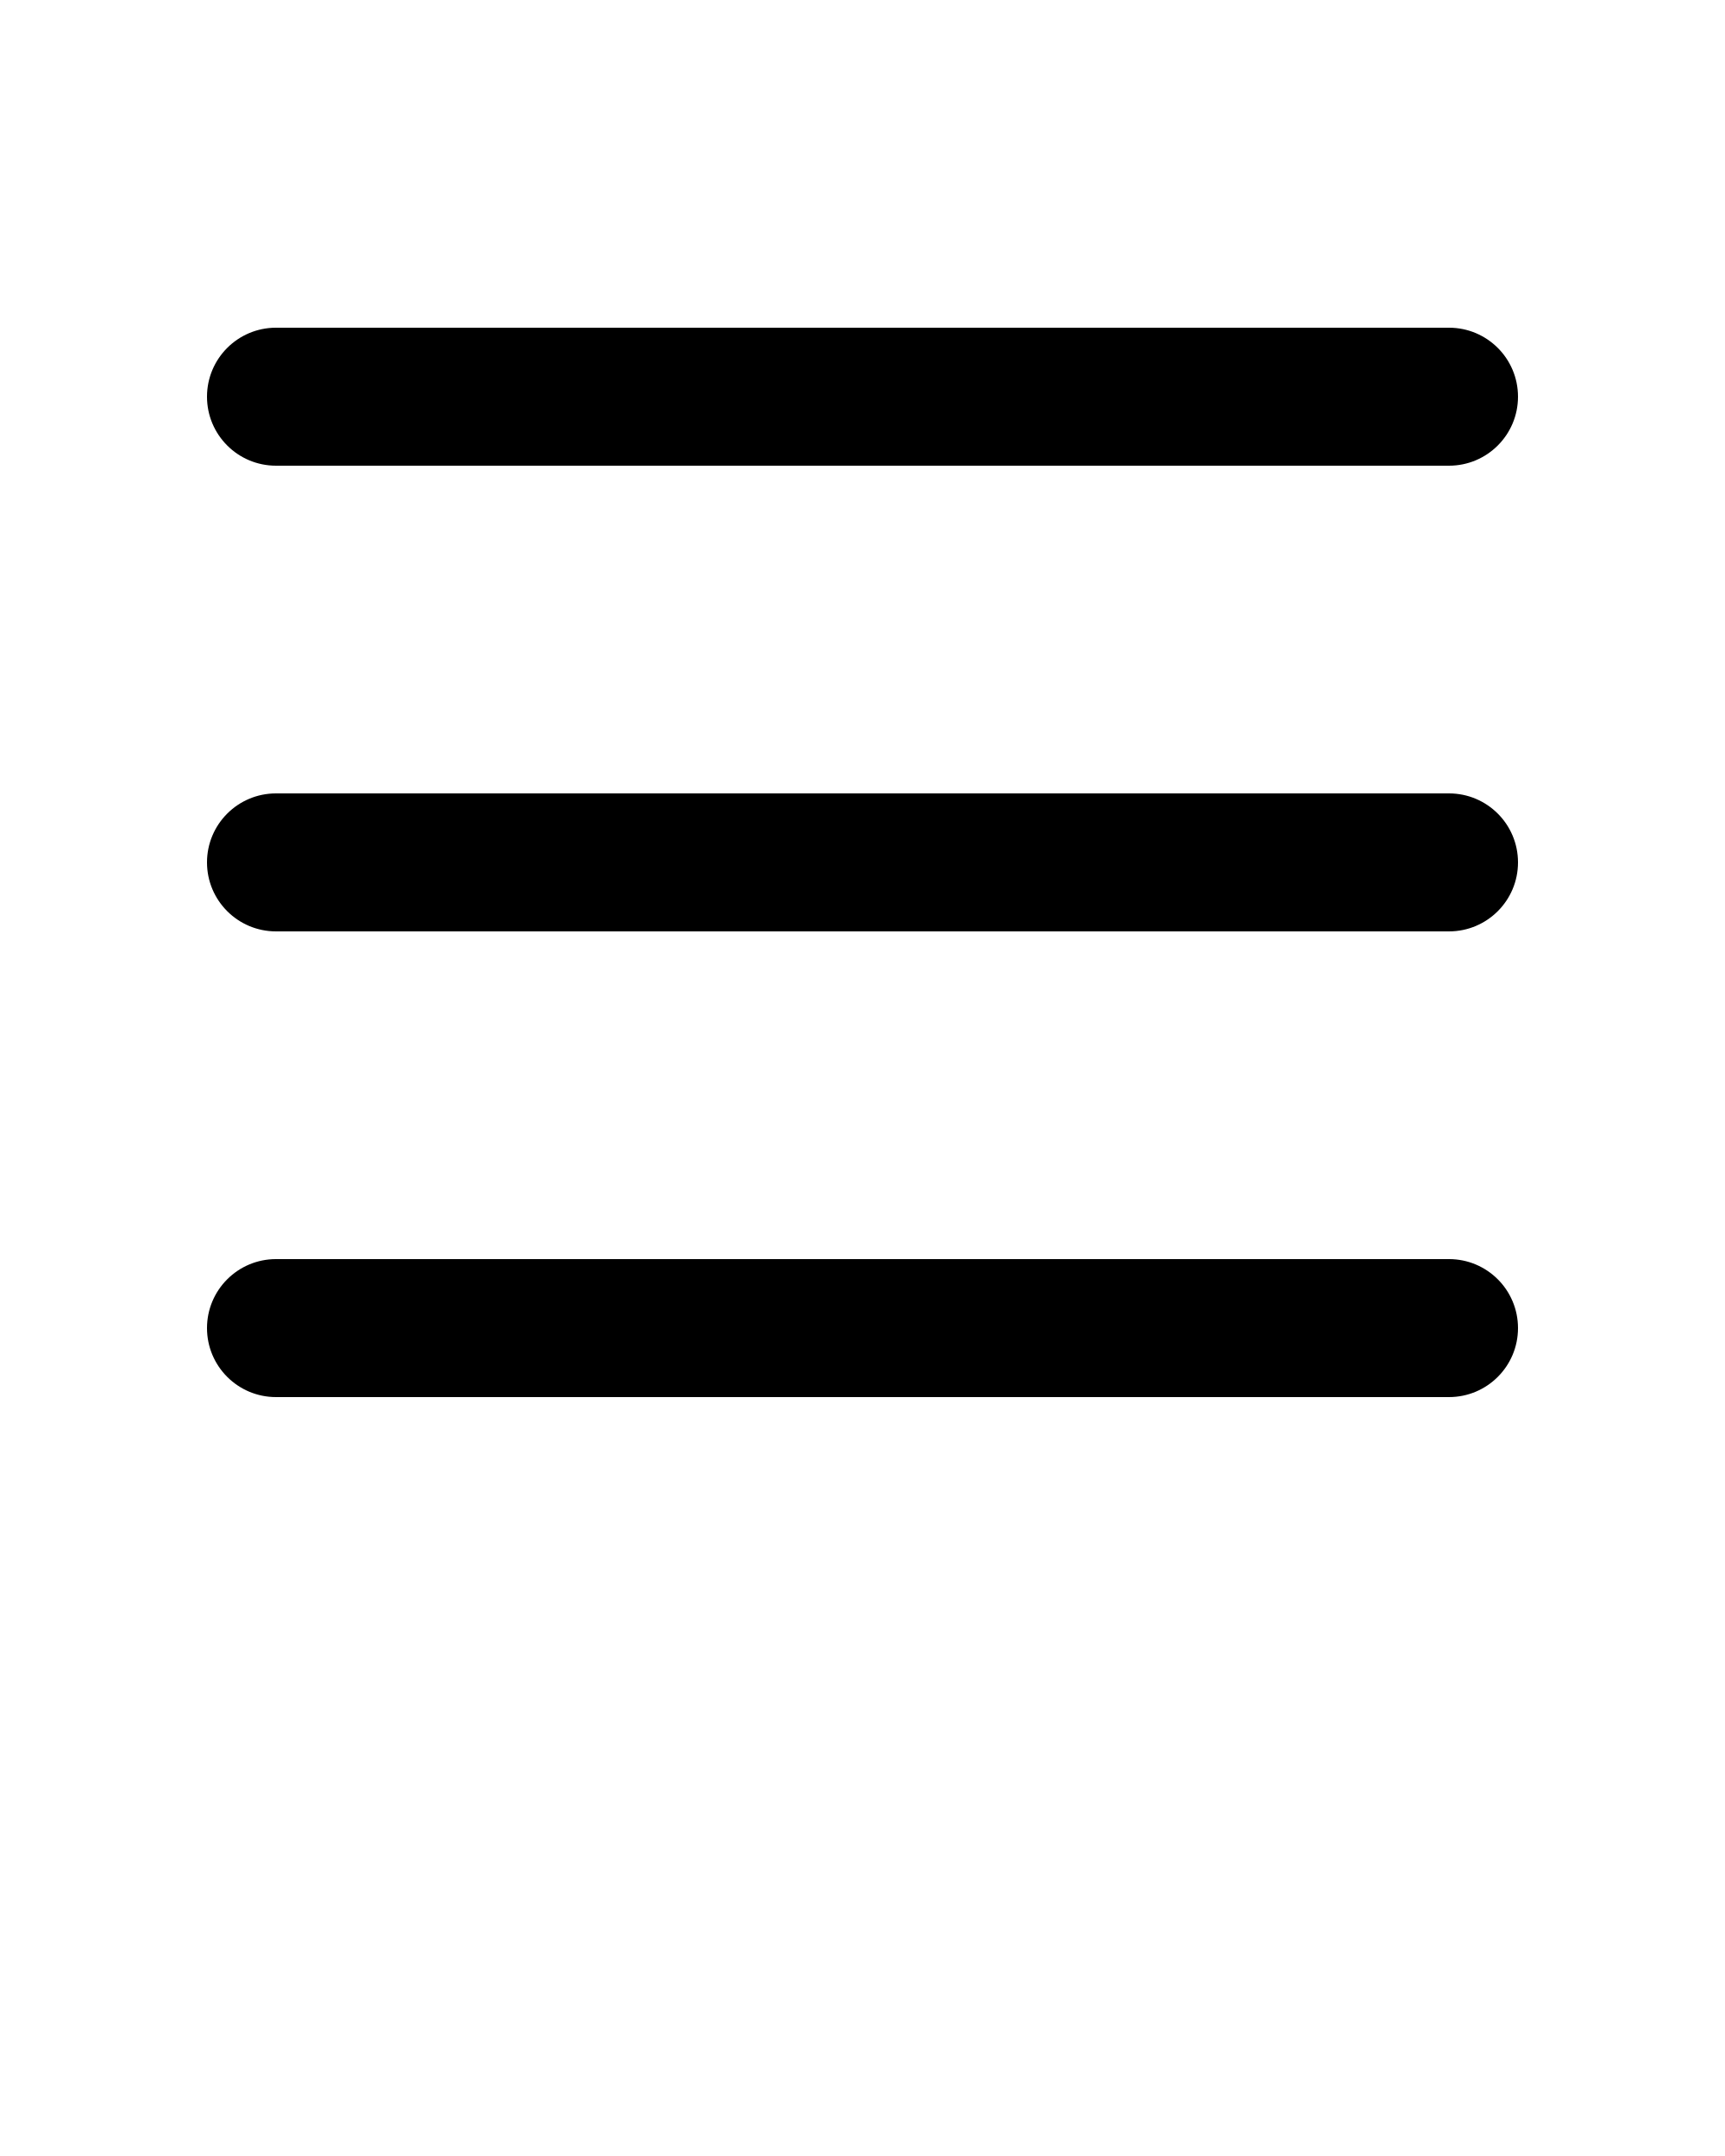
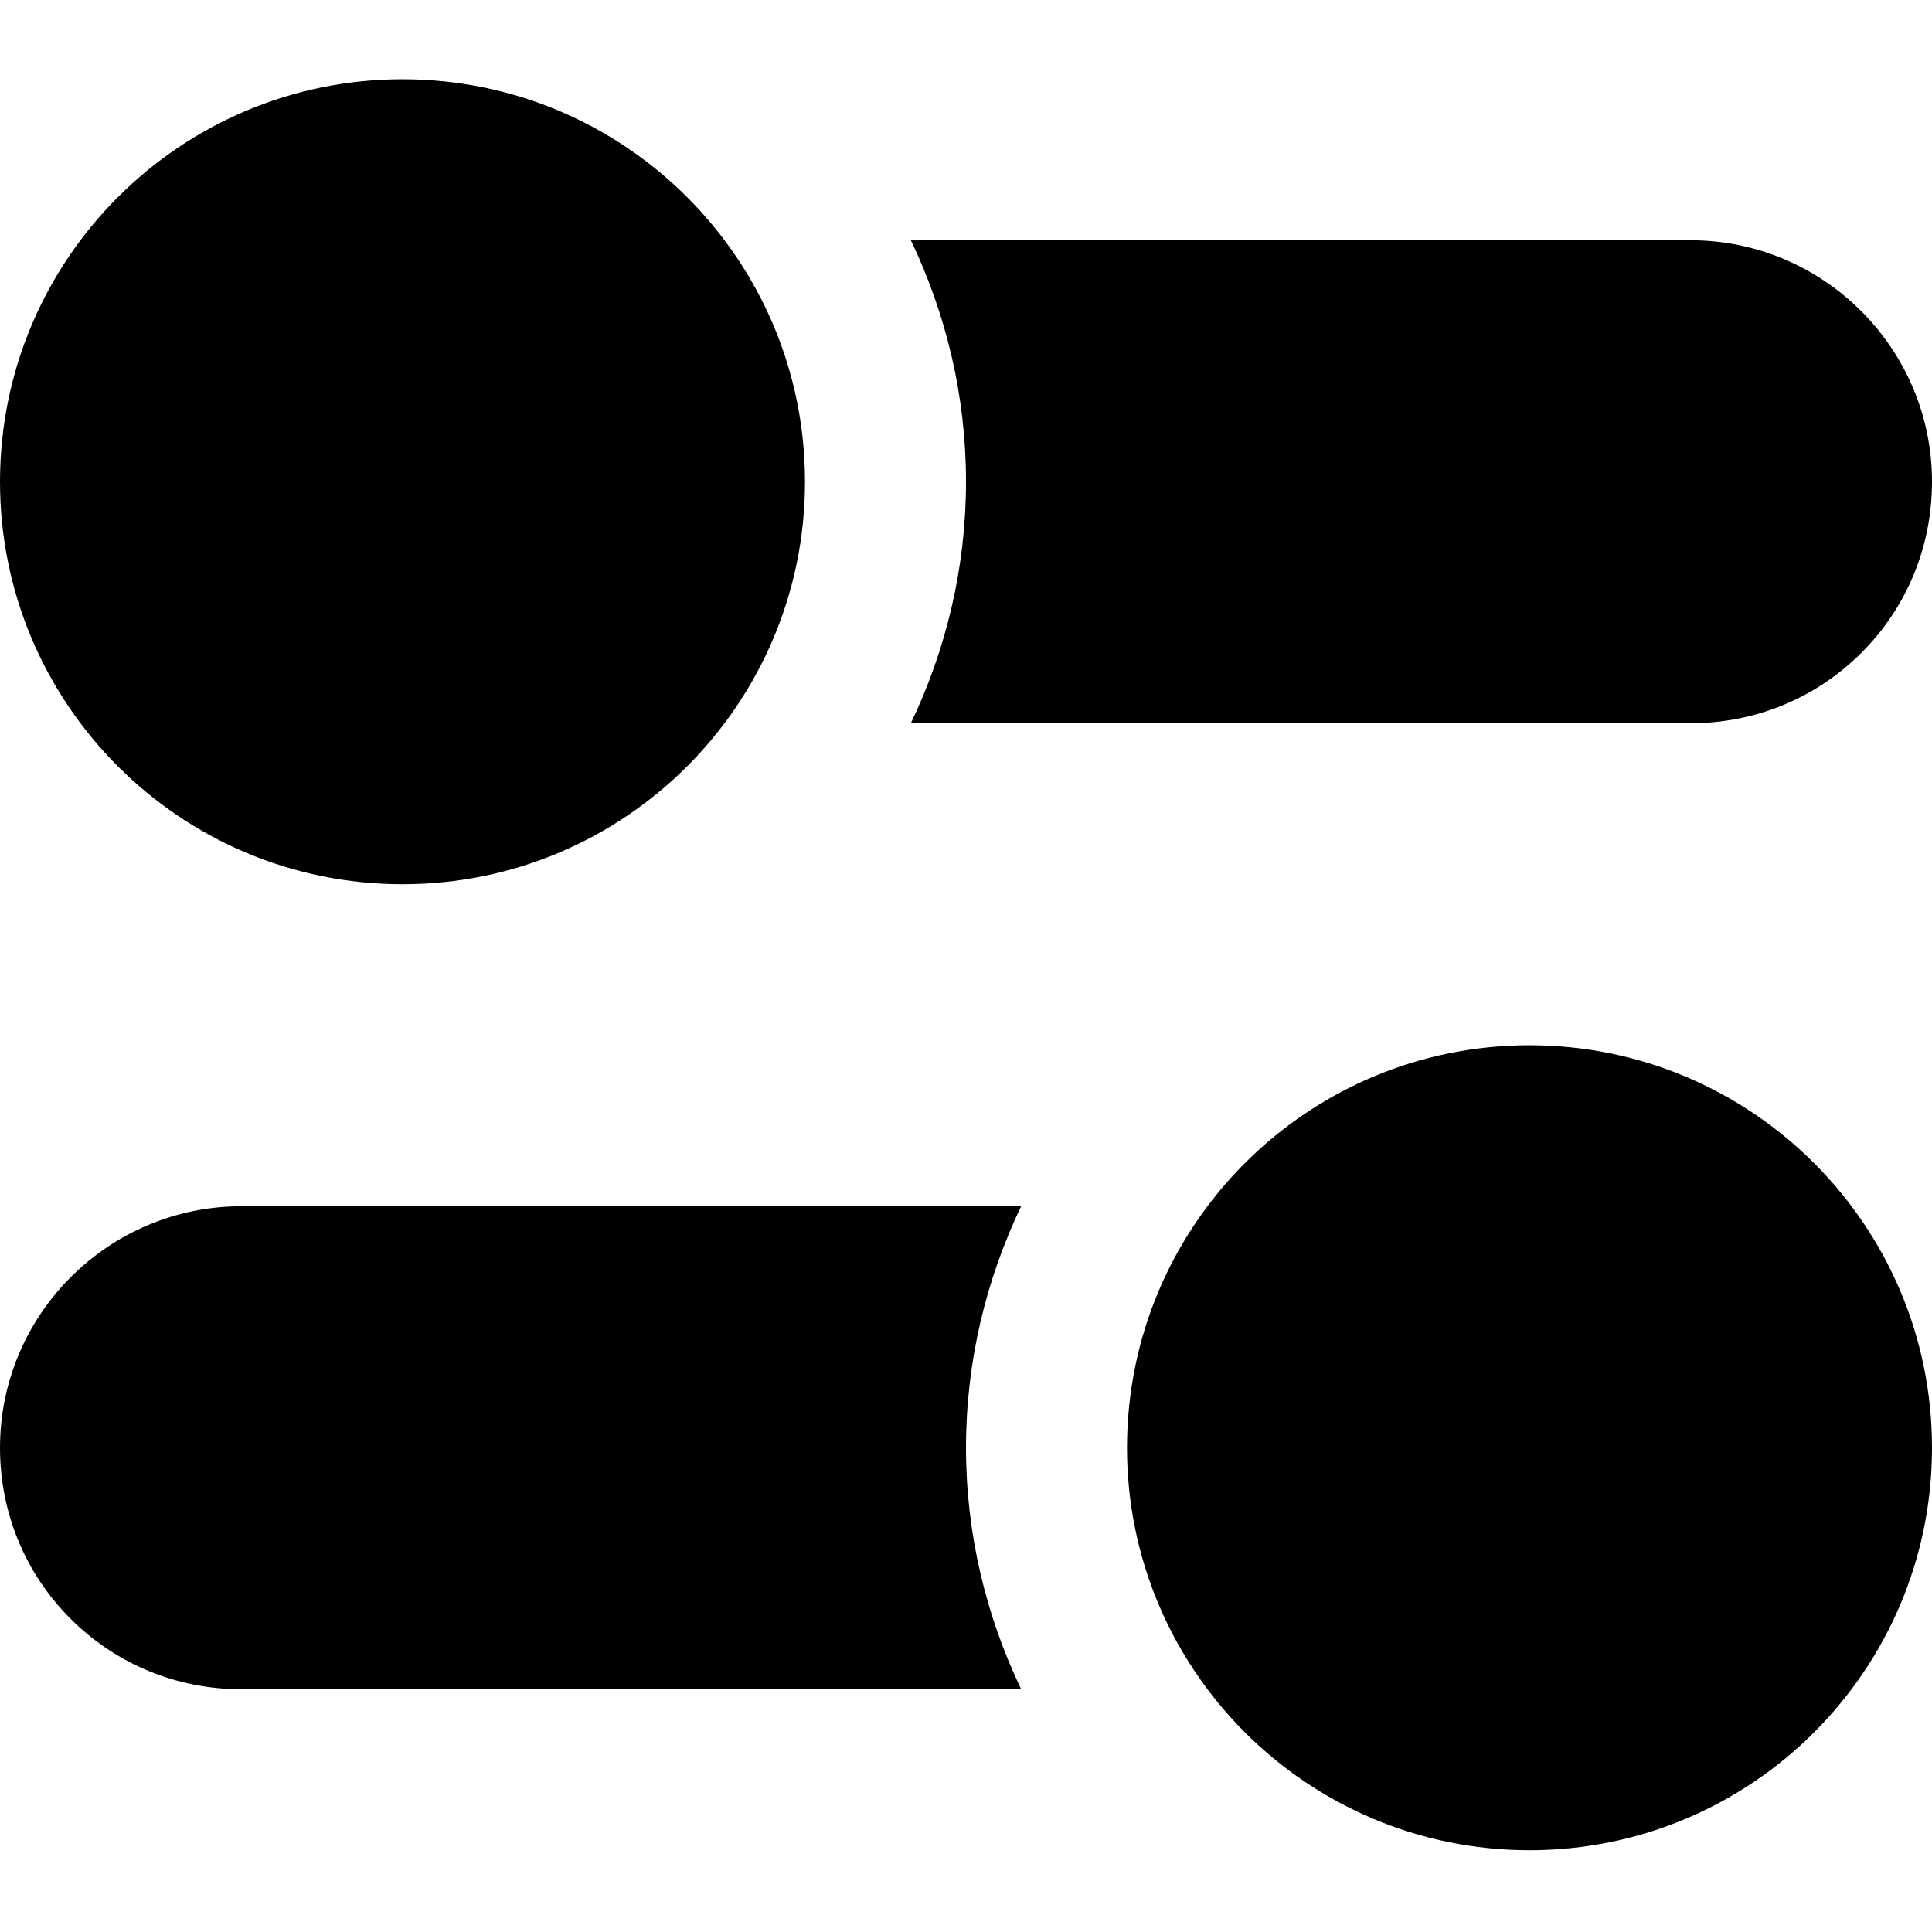
- <svg xmlns="http://www.w3.org/2000/svg" version="1.1" x="0px" y="0px" viewBox="0 0 100 125">
-   <g transform="translate(0,-952.3622)">
-     <path d="m 16,971.362 c -2.209,0 -4,1.791 -4,4 0,2.209 1.791,4 4,4 l 68,0 c 2.209,0 4,-1.791 4,-4 0,-2.209 -1.791,-4 -4,-4 z m 0,27 c -2.209,0 -4,1.791 -4,4 0,2.209 1.791,4 4,4 l 68,0 c 2.209,0 4,-1.791 4,-4 0,-2.209 -1.791,-4 -4,-4 z m 0,27 c -2.209,0 -4,1.791 -4,4 0,2.209 1.791,4 4,4 l 68,0 c 2.209,0 4,-1.791 4,-4 0,-2.209 -1.791,-4 -4,-4 z" style="text-indent:0;text-transform:none;direction:ltr;block-progression:tb;baseline-shift:baseline;color:#000000;enable-background:accumulate;" fill="#000000" fill-opacity="1" stroke="none" marker="none" visibility="visible" display="inline" overflow="visible" />
-   </g>
+ <svg xmlns="http://www.w3.org/2000/svg" height="512pt" viewBox="0 -21 512 512" width="512pt">
+   <path d="m448 42.668h-206.613c9.281 19.434 14.613 41.066 14.613 64 0 22.934-5.332 44.562-14.613 64h206.613c17.152 0 33.258-6.637 45.312-18.688 12.055-12.055 18.688-28.16 18.688-45.312 0-35.285-28.715-64-64-64zm0 0" />
+   <path d="m213.332 106.668c0 58.91-47.754 106.664-106.664 106.664-58.91 0-106.668-47.754-106.668-106.664 0-58.91 47.758-106.668 106.668-106.668 58.91 0 106.664 47.758 106.664 106.668zm0 0" />
+   <path d="m256 362.668c0-22.934 5.332-44.566 14.613-64h-206.613c-35.285 0-64 28.715-64 64 0 17.152 6.633 33.258 18.688 45.312 12.055 12.051 28.16 18.688 45.312 18.688h206.613c-9.281-19.438-14.613-41.066-14.613-64zm0 0" />
+   <path d="m512 362.668c0 58.91-47.758 106.664-106.668 106.664-58.91 0-106.664-47.754-106.664-106.664 0-58.91 47.754-106.668 106.664-106.668 58.91 0 106.668 47.758 106.668 106.668zm0 0" />
</svg>
